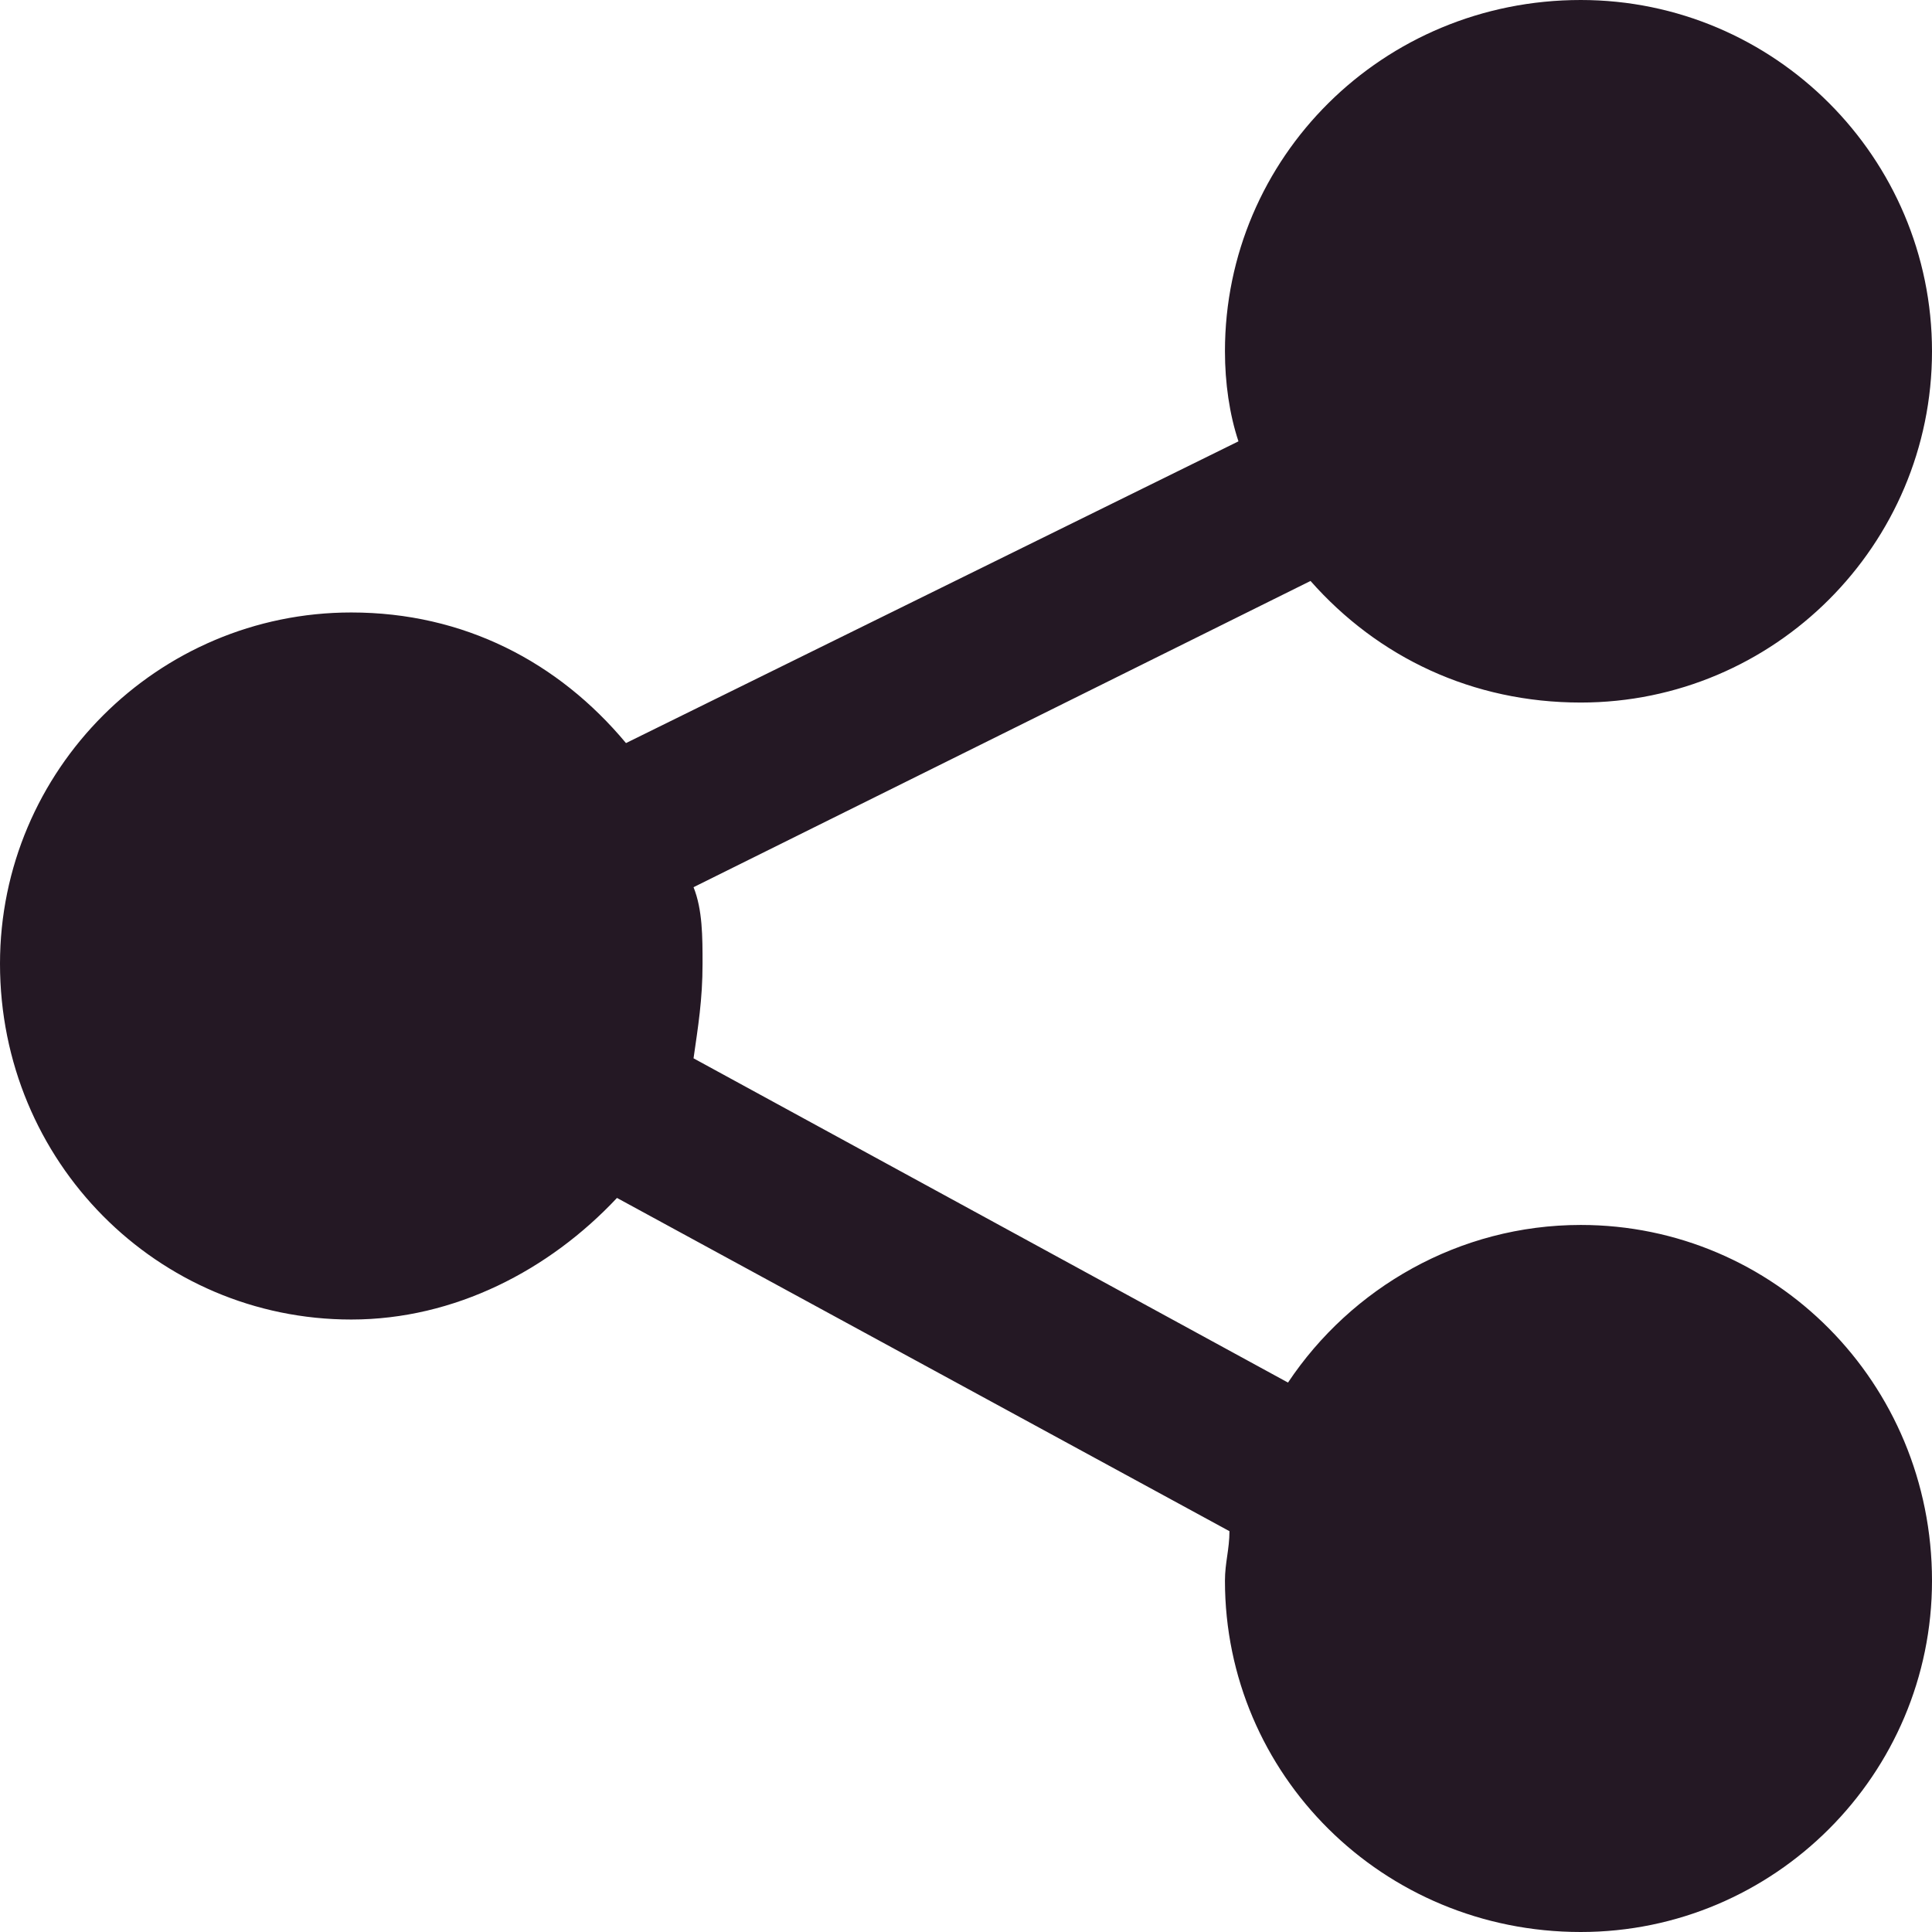
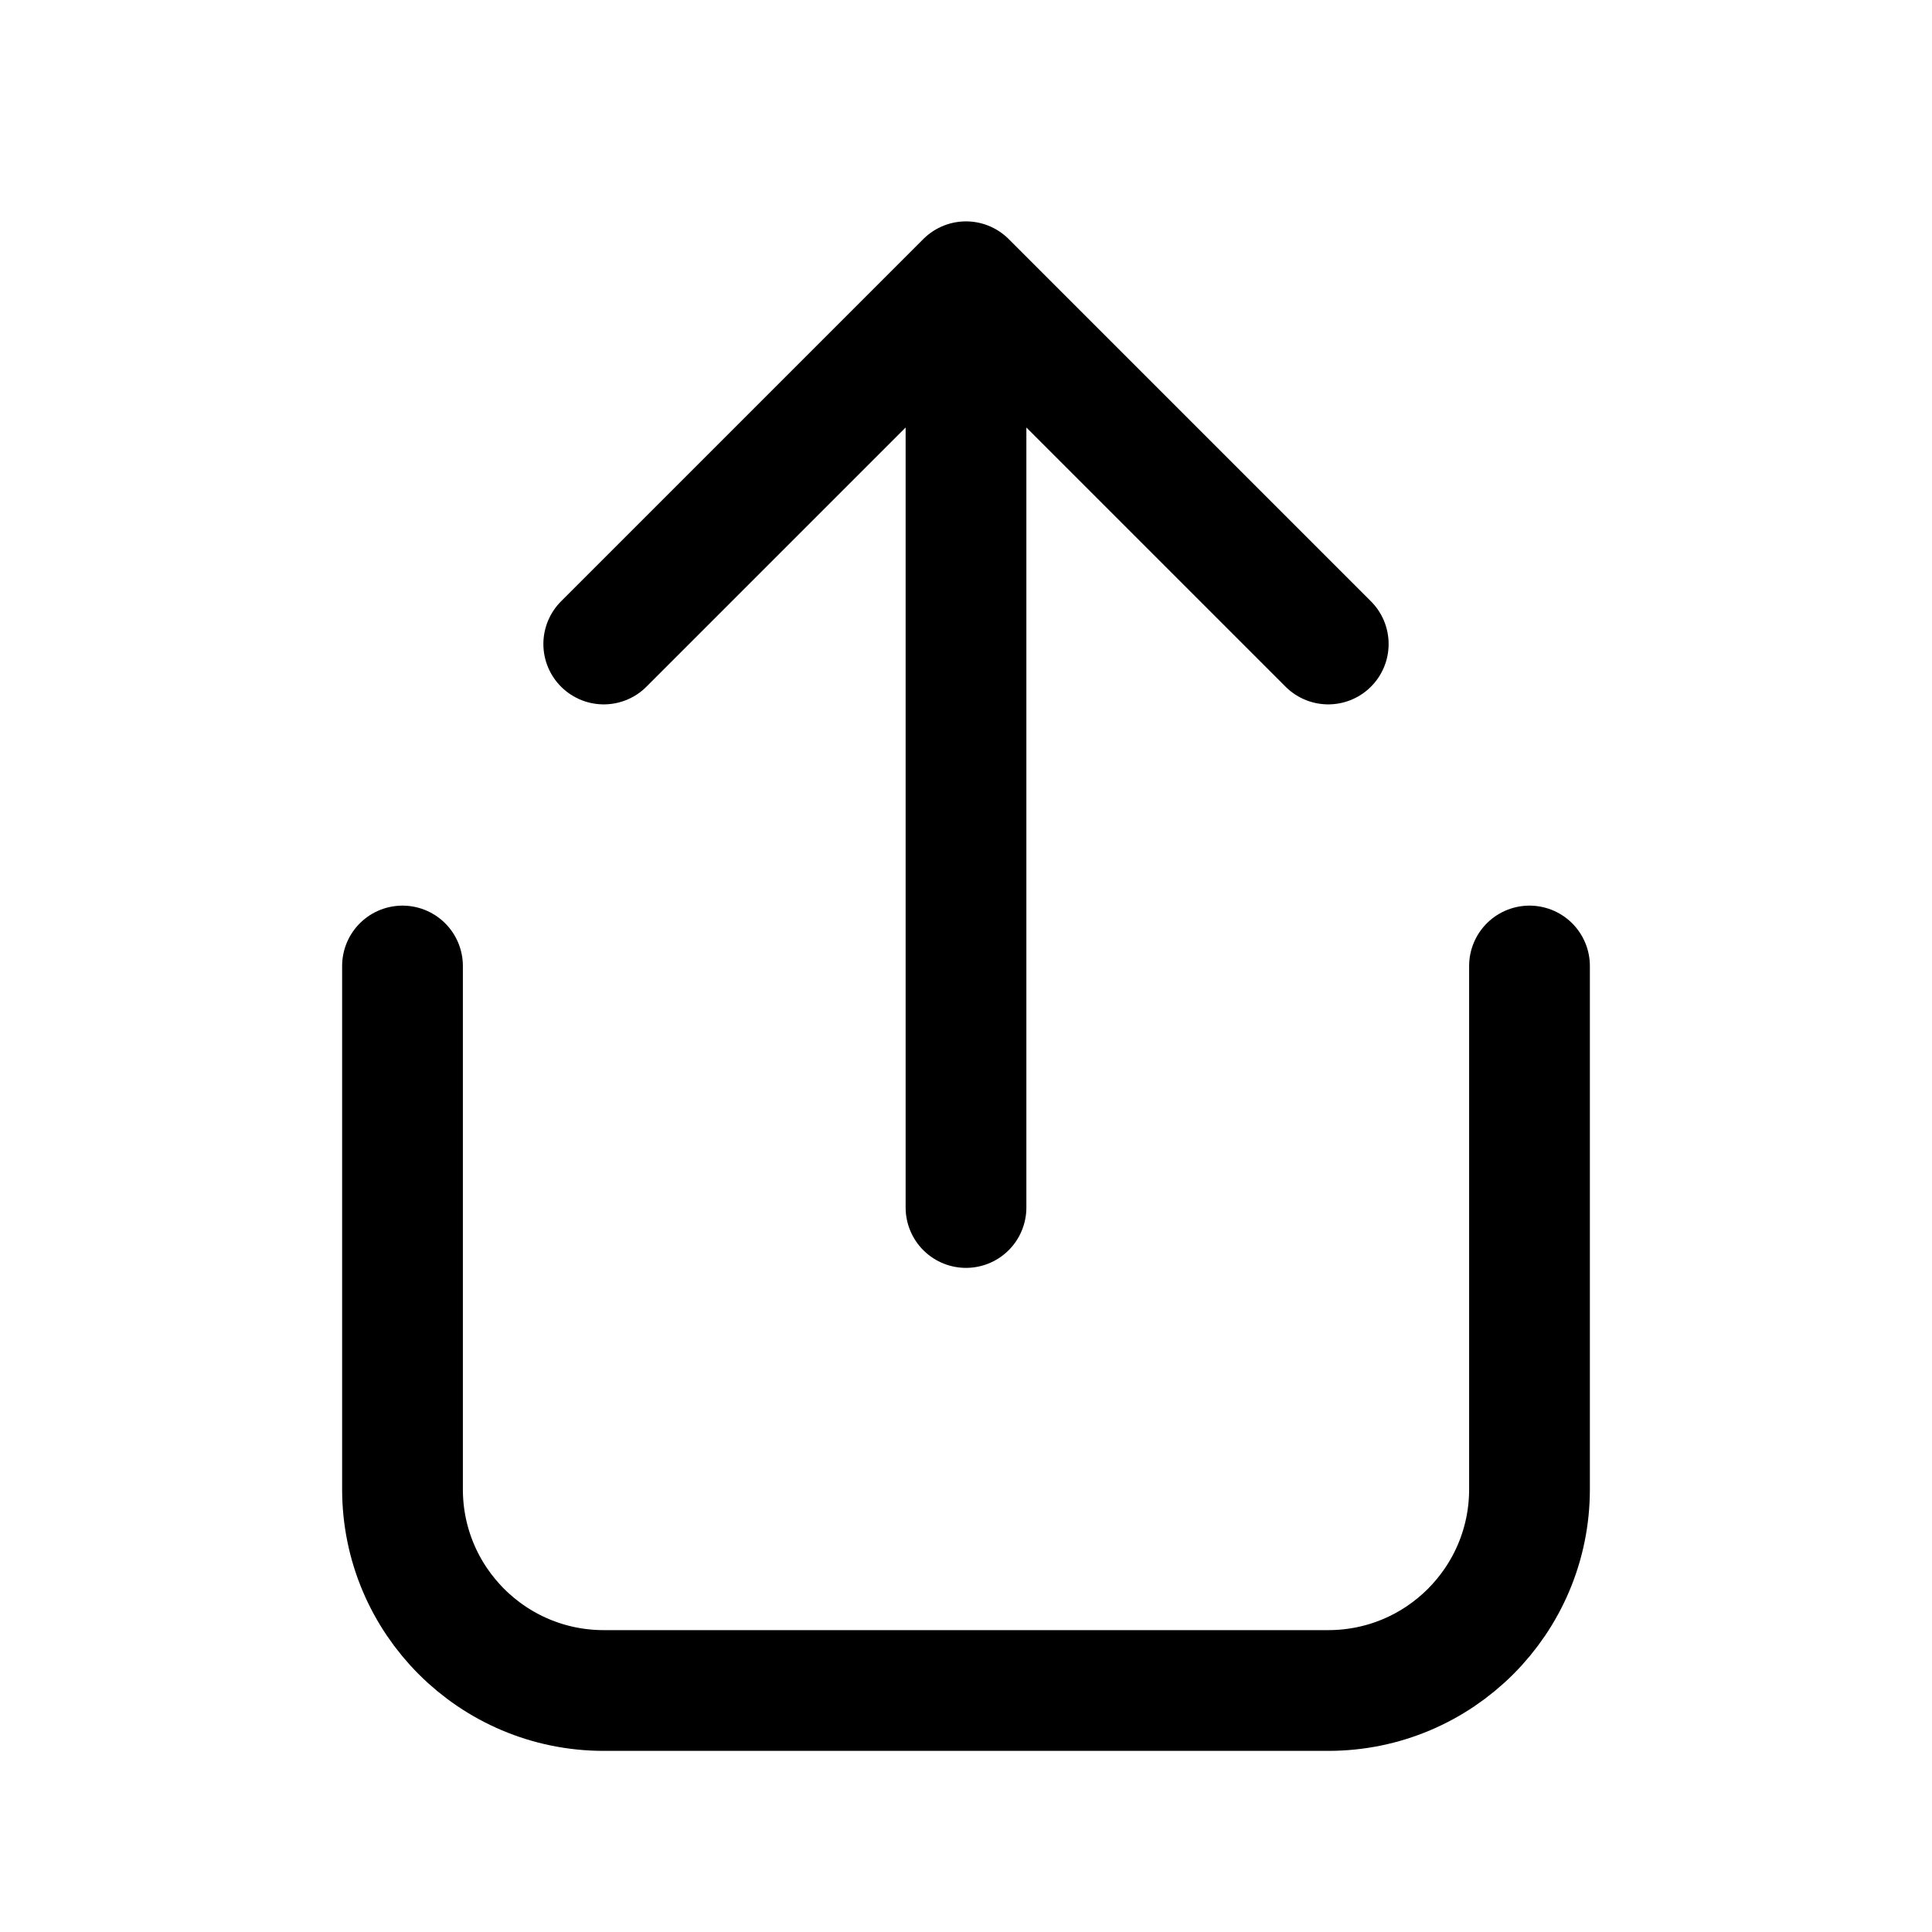
- <svg xmlns="http://www.w3.org/2000/svg" viewBox="0 0 4.29 4.29" width="24" height="24" fill-rule="evenodd" clip-rule="evenodd">
-   <path fill="#241824" d="M0.78 1.36c0.25,0 0.46,0.11 0.61,0.29l1.36 -0.67c-0.02,-0.06 -0.03,-0.13 -0.03,-0.2 0,-0.43 0.35,-0.78 0.79,-0.78 0.43,0 0.78,0.35 0.78,0.78 0,0.43 -0.35,0.78 -0.78,0.78 -0.24,0 -0.45,-0.1 -0.6,-0.27l-1.37 0.68c0.02,0.05 0.02,0.11 0.02,0.17 0,0.08 -0.01,0.14 -0.02,0.21l1.32 0.72c0.14,-0.21 0.38,-0.35 0.65,-0.35 0.43,0 0.78,0.35 0.78,0.79 0,0.43 -0.35,0.78 -0.78,0.78 -0.44,0 -0.79,-0.35 -0.79,-0.78 0,-0.04 0.01,-0.07 0.01,-0.11l-1.36 -0.74c-0.15,0.16 -0.36,0.27 -0.59,0.27 -0.43,0 -0.78,-0.35 -0.78,-0.79 0,-0.43 0.35,-0.78 0.78,-0.78z" />
+ <svg xmlns="http://www.w3.org/2000/svg" width="24" height="24" viewBox="0 0 24 24" fill="none" stroke="currentColor" stroke-width="1.5" stroke-linecap="round" stroke-linejoin="round">
+   <path d="M12 15V3.5M7.5 8L12 3.5 16.5 8" />
+   <path d="M5 12v6.5A2.5 2.5 0 007.5 21h9a2.5 2.5 0 002.5-2.5V12" />
</svg>
